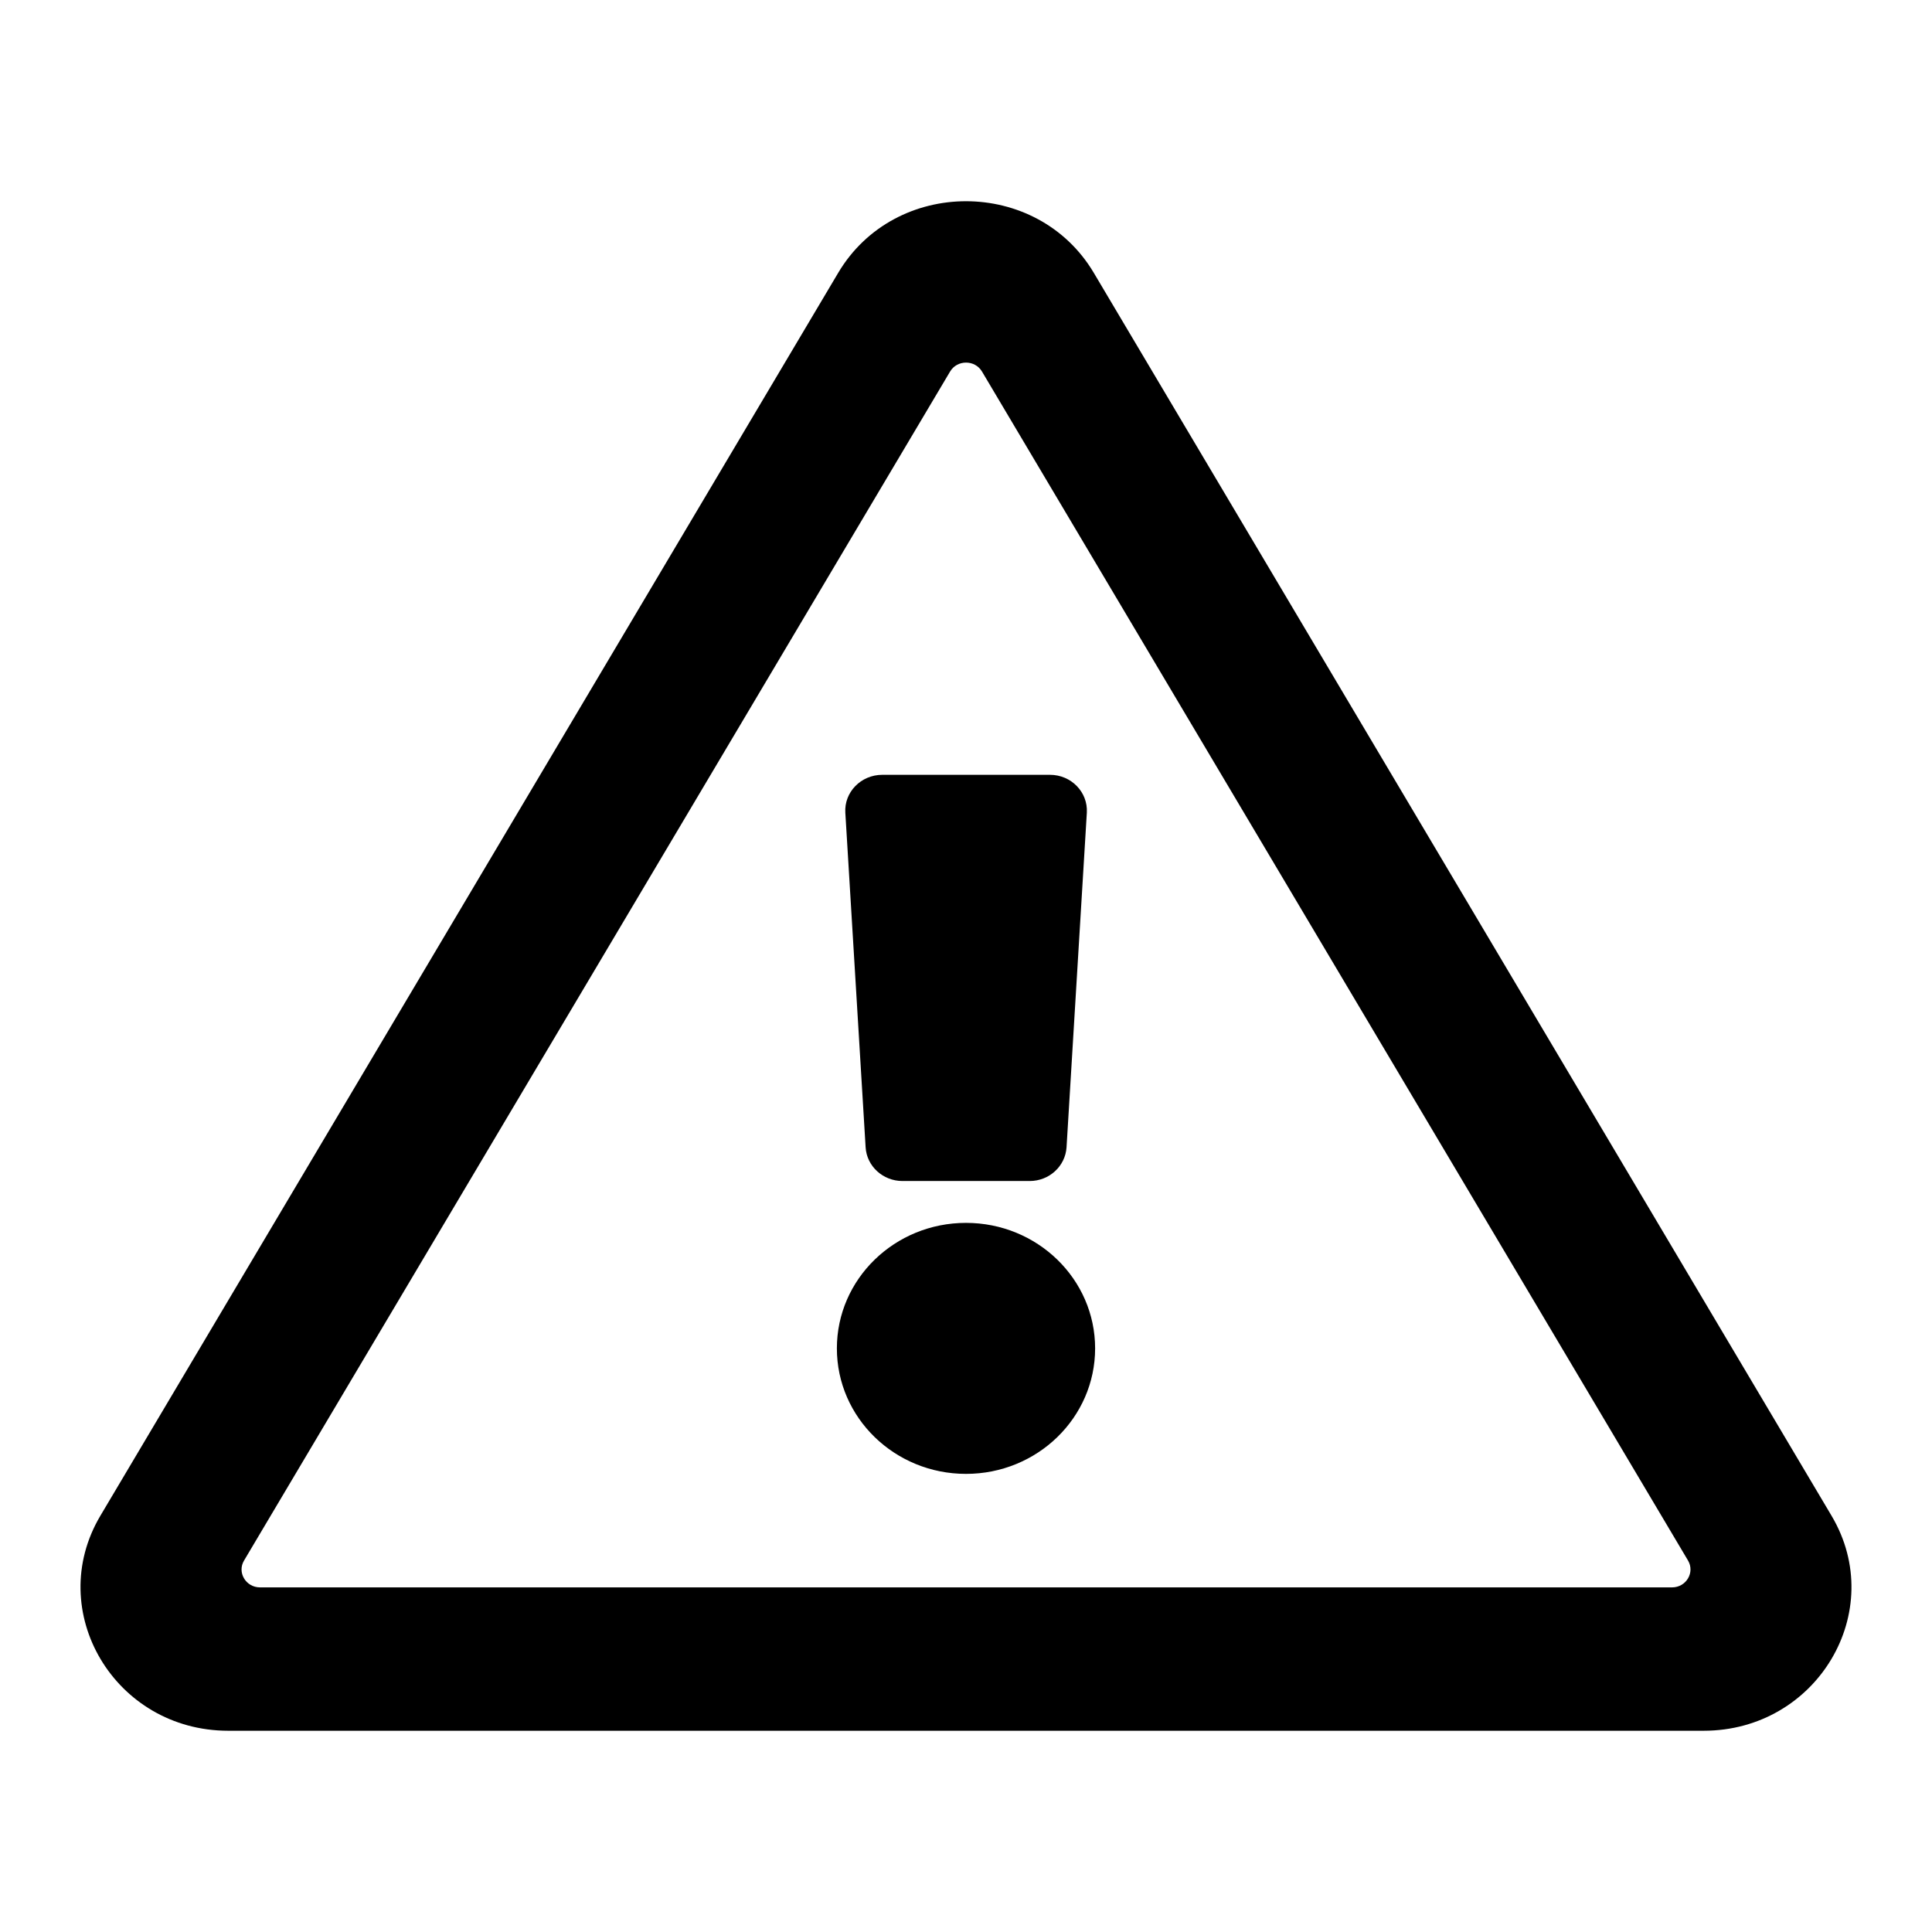
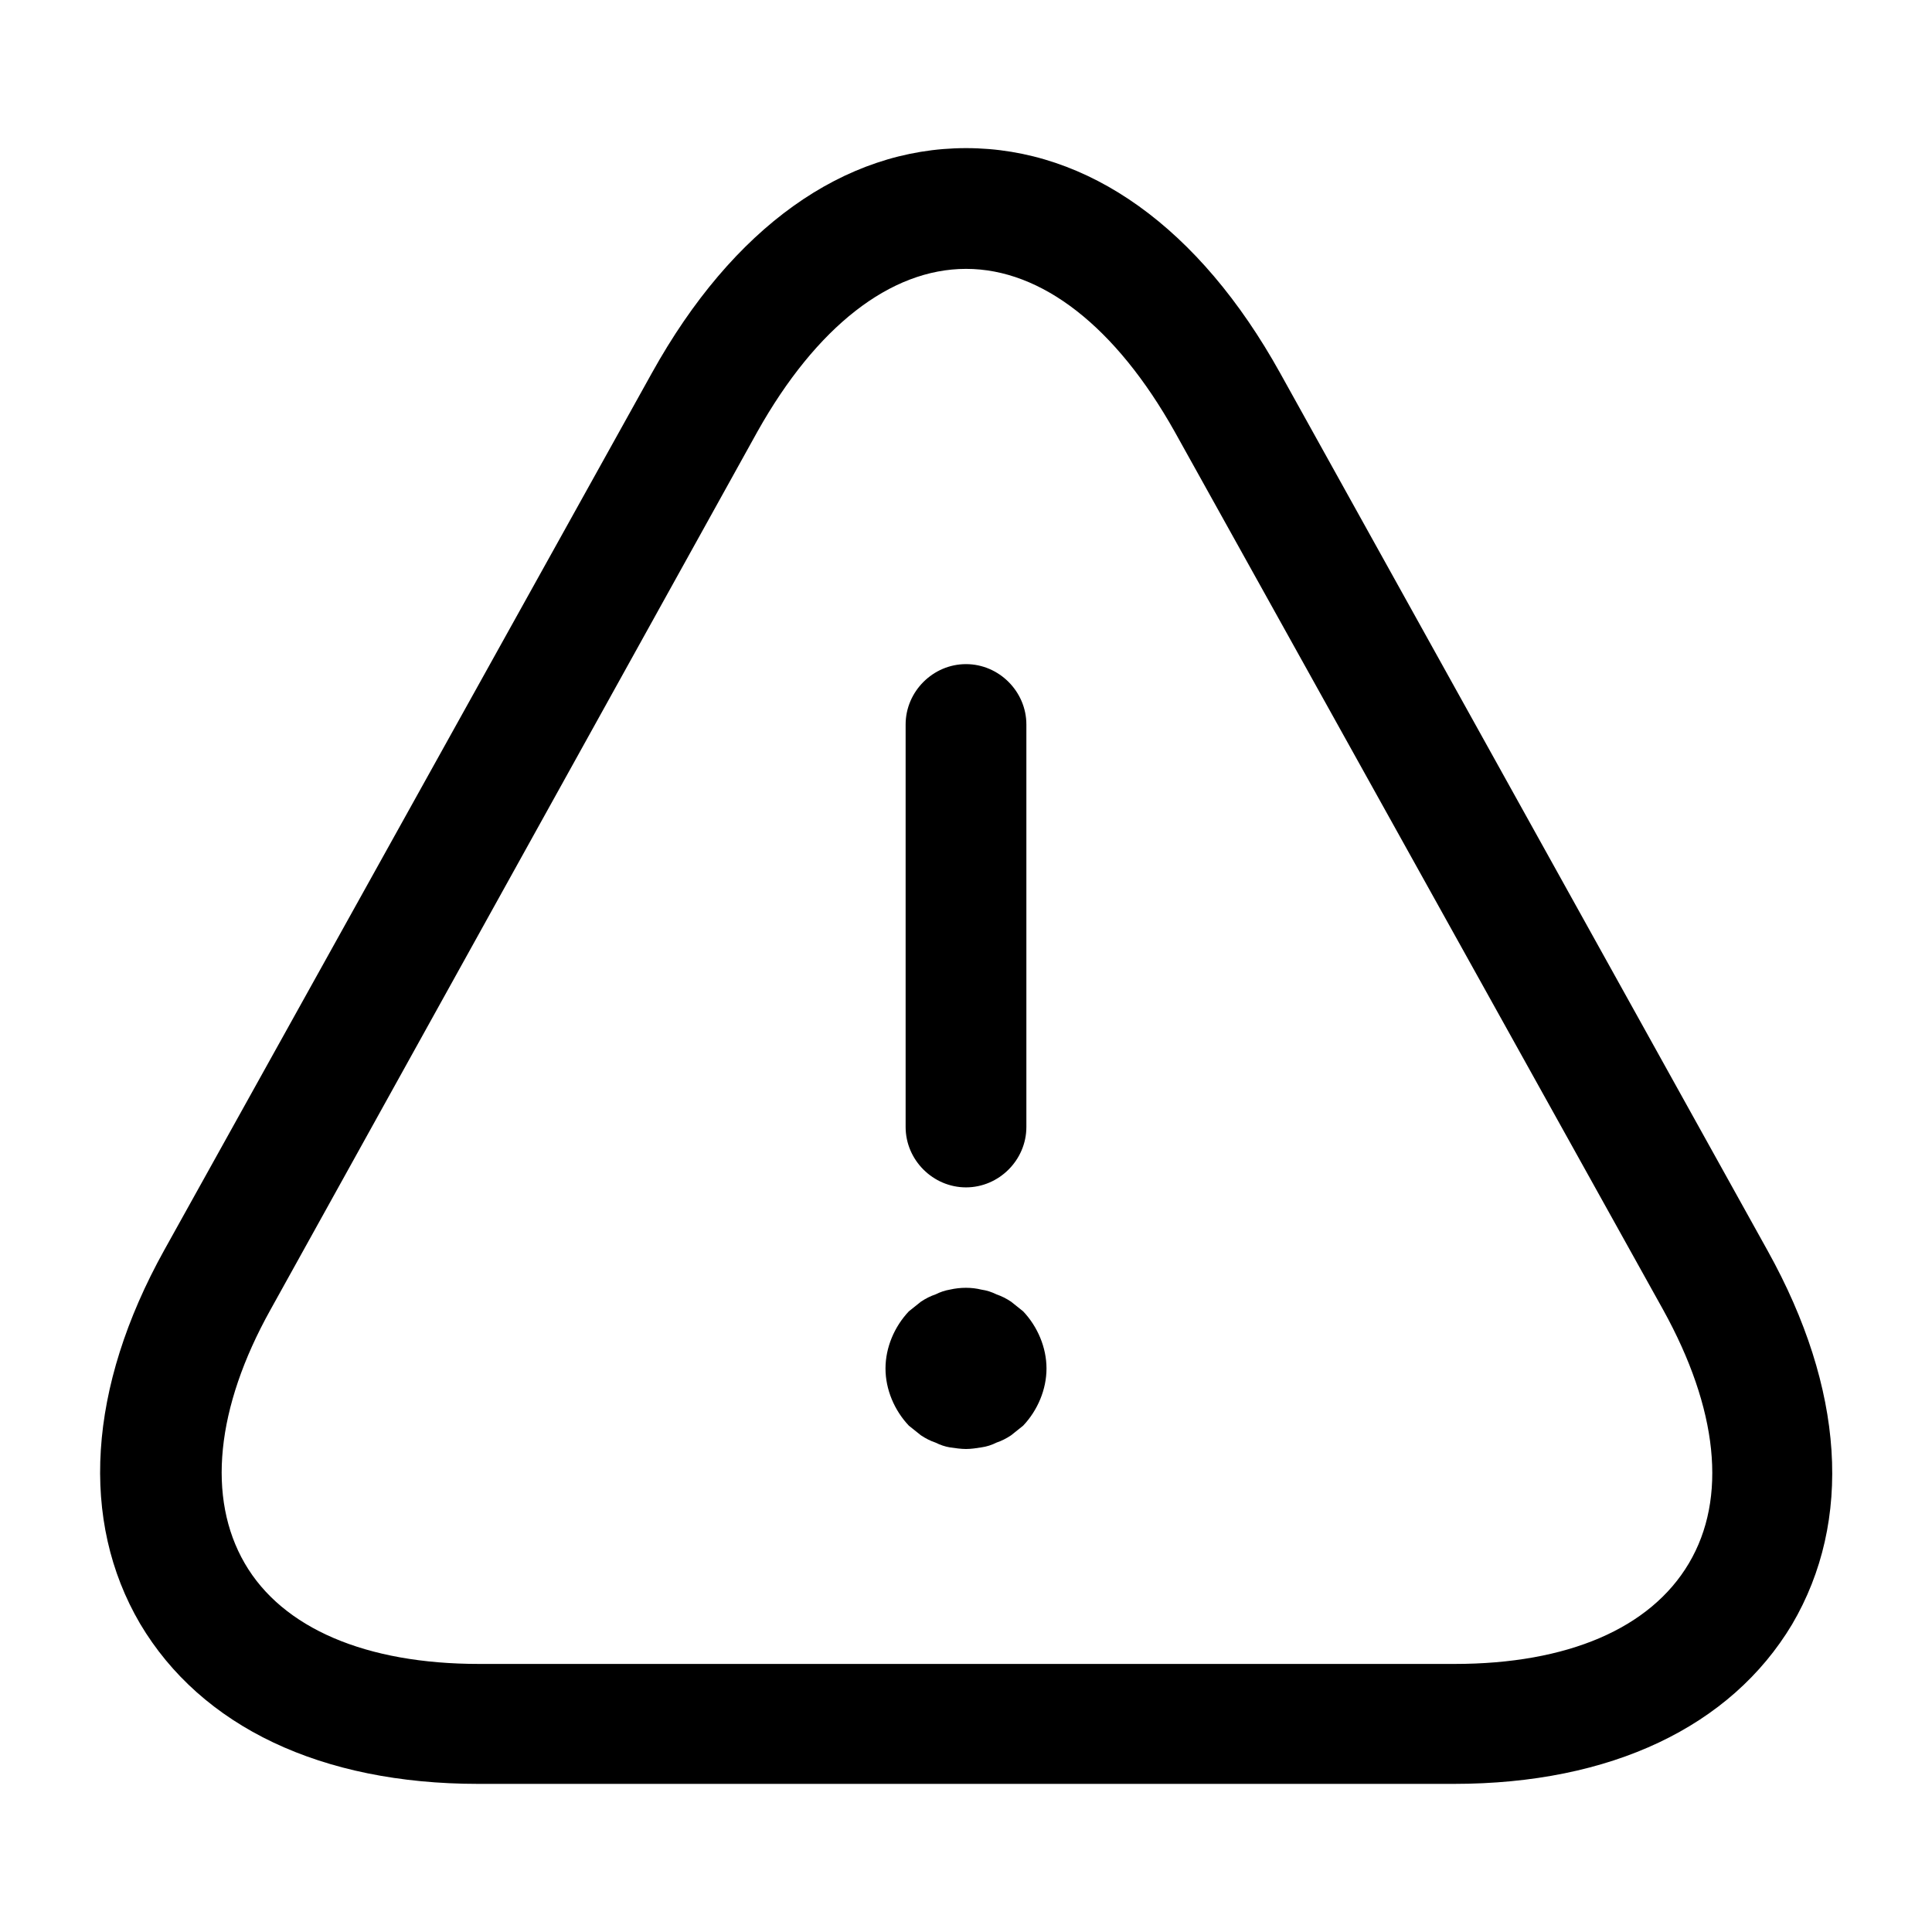
- <svg xmlns="http://www.w3.org/2000/svg" version="1.1" x="0px" y="0px" viewBox="0 0 24 24" style="enable-background:new 0 0 24 24;" xml:space="preserve">
-   <g id="exclamation-triangle">
-     <path d="M10.501,10.096l0.252,4.156c0.014,0.235,0.215,0.419,0.458,0.419h1.58c0.243,0,0.443-0.184,0.458-0.419l0.252-4.156   c0.015-0.256-0.194-0.471-0.458-0.471h-2.083C10.695,9.625,10.485,9.841,10.501,10.096L10.501,10.096z M13.604,16.75   c0,0.861-0.718,1.559-1.604,1.559s-1.604-0.698-1.604-1.559s0.718-1.559,1.604-1.559S13.604,15.889,13.604,16.75z M13.588,3.39   c-0.704-1.186-2.471-1.188-3.176,0L1.247,18.829C0.544,20.014,1.425,21.5,2.835,21.5h18.329c1.408,0,2.293-1.484,1.588-2.671   L13.588,3.39L13.588,3.39z M3.032,19.385l8.77-14.769c0.088-0.149,0.309-0.149,0.397,0l8.77,14.769   c0.088,0.148-0.022,0.334-0.198,0.334H3.23C3.054,19.719,2.943,19.533,3.032,19.385L3.032,19.385z" />
-   </g>
-   <g id="レイヤー_1">
- </g>
+ <svg xmlns="http://www.w3.org/2000/svg" viewBox="0 0 24 24">
+   <path d="M12 14.75C11.59 14.75 11.25 14.41 11.25 14V9C11.25 8.59 11.59 8.25 12 8.25C12.41 8.25 12.75 8.59 12.75 9V14C12.75 14.41 12.41 14.75 12 14.75Z" />
+   <path d="M12 18C11.94 18 11.87 17.99 11.8 17.98C11.74 17.97 11.68 17.95 11.62 17.92C11.56 17.9 11.5 17.87 11.44 17.83C11.39 17.79 11.34 17.75 11.29 17.71C11.11 17.52 11 17.26 11 17C11 16.74 11.11 16.48 11.29 16.29C11.34 16.25 11.39 16.21 11.44 16.17C11.5 16.13 11.56 16.1 11.62 16.08C11.68 16.05 11.74 16.03 11.8 16.02C11.93 15.99 12.07 15.99 12.19 16.02C12.26 16.03 12.32 16.05 12.38 16.08C12.44 16.1 12.5 16.13 12.56 16.17C12.61 16.21 12.66 16.25 12.71 16.29C12.89 16.48 13 16.74 13 17C13 17.26 12.89 17.52 12.71 17.71C12.66 17.75 12.61 17.79 12.56 17.83C12.5 17.87 12.44 17.9 12.38 17.92C12.32 17.95 12.26 17.97 12.19 17.98C12.13 17.99 12.06 18 12 18Z" />
+   <path d="M18.061 22.16H5.94C3.99 22.16 2.5 21.45 1.74 20.17C0.99 18.89 1.09 17.24 2.04 15.53L8.1 4.63C9.1 2.83 10.48 1.84 12.001 1.84C13.521 1.84 14.9 2.83 15.9 4.63L21.96 15.54C22.91 17.25 23.02 18.89 22.261 20.18C21.5 21.45 20.011 22.16 18.061 22.16ZM12.001 3.34C11.06 3.34 10.14 4.06 9.41 5.36L3.36 16.27C2.68 17.49 2.57 18.61 3.04 19.42C3.51 20.23 4.55 20.67 5.95 20.67H18.07C19.471 20.67 20.5 20.23 20.98 19.42C21.46 18.61 21.34 17.5 20.66 16.27L14.591 5.36C13.861 4.06 12.941 3.34 12.001 3.34Z" />
</svg>
